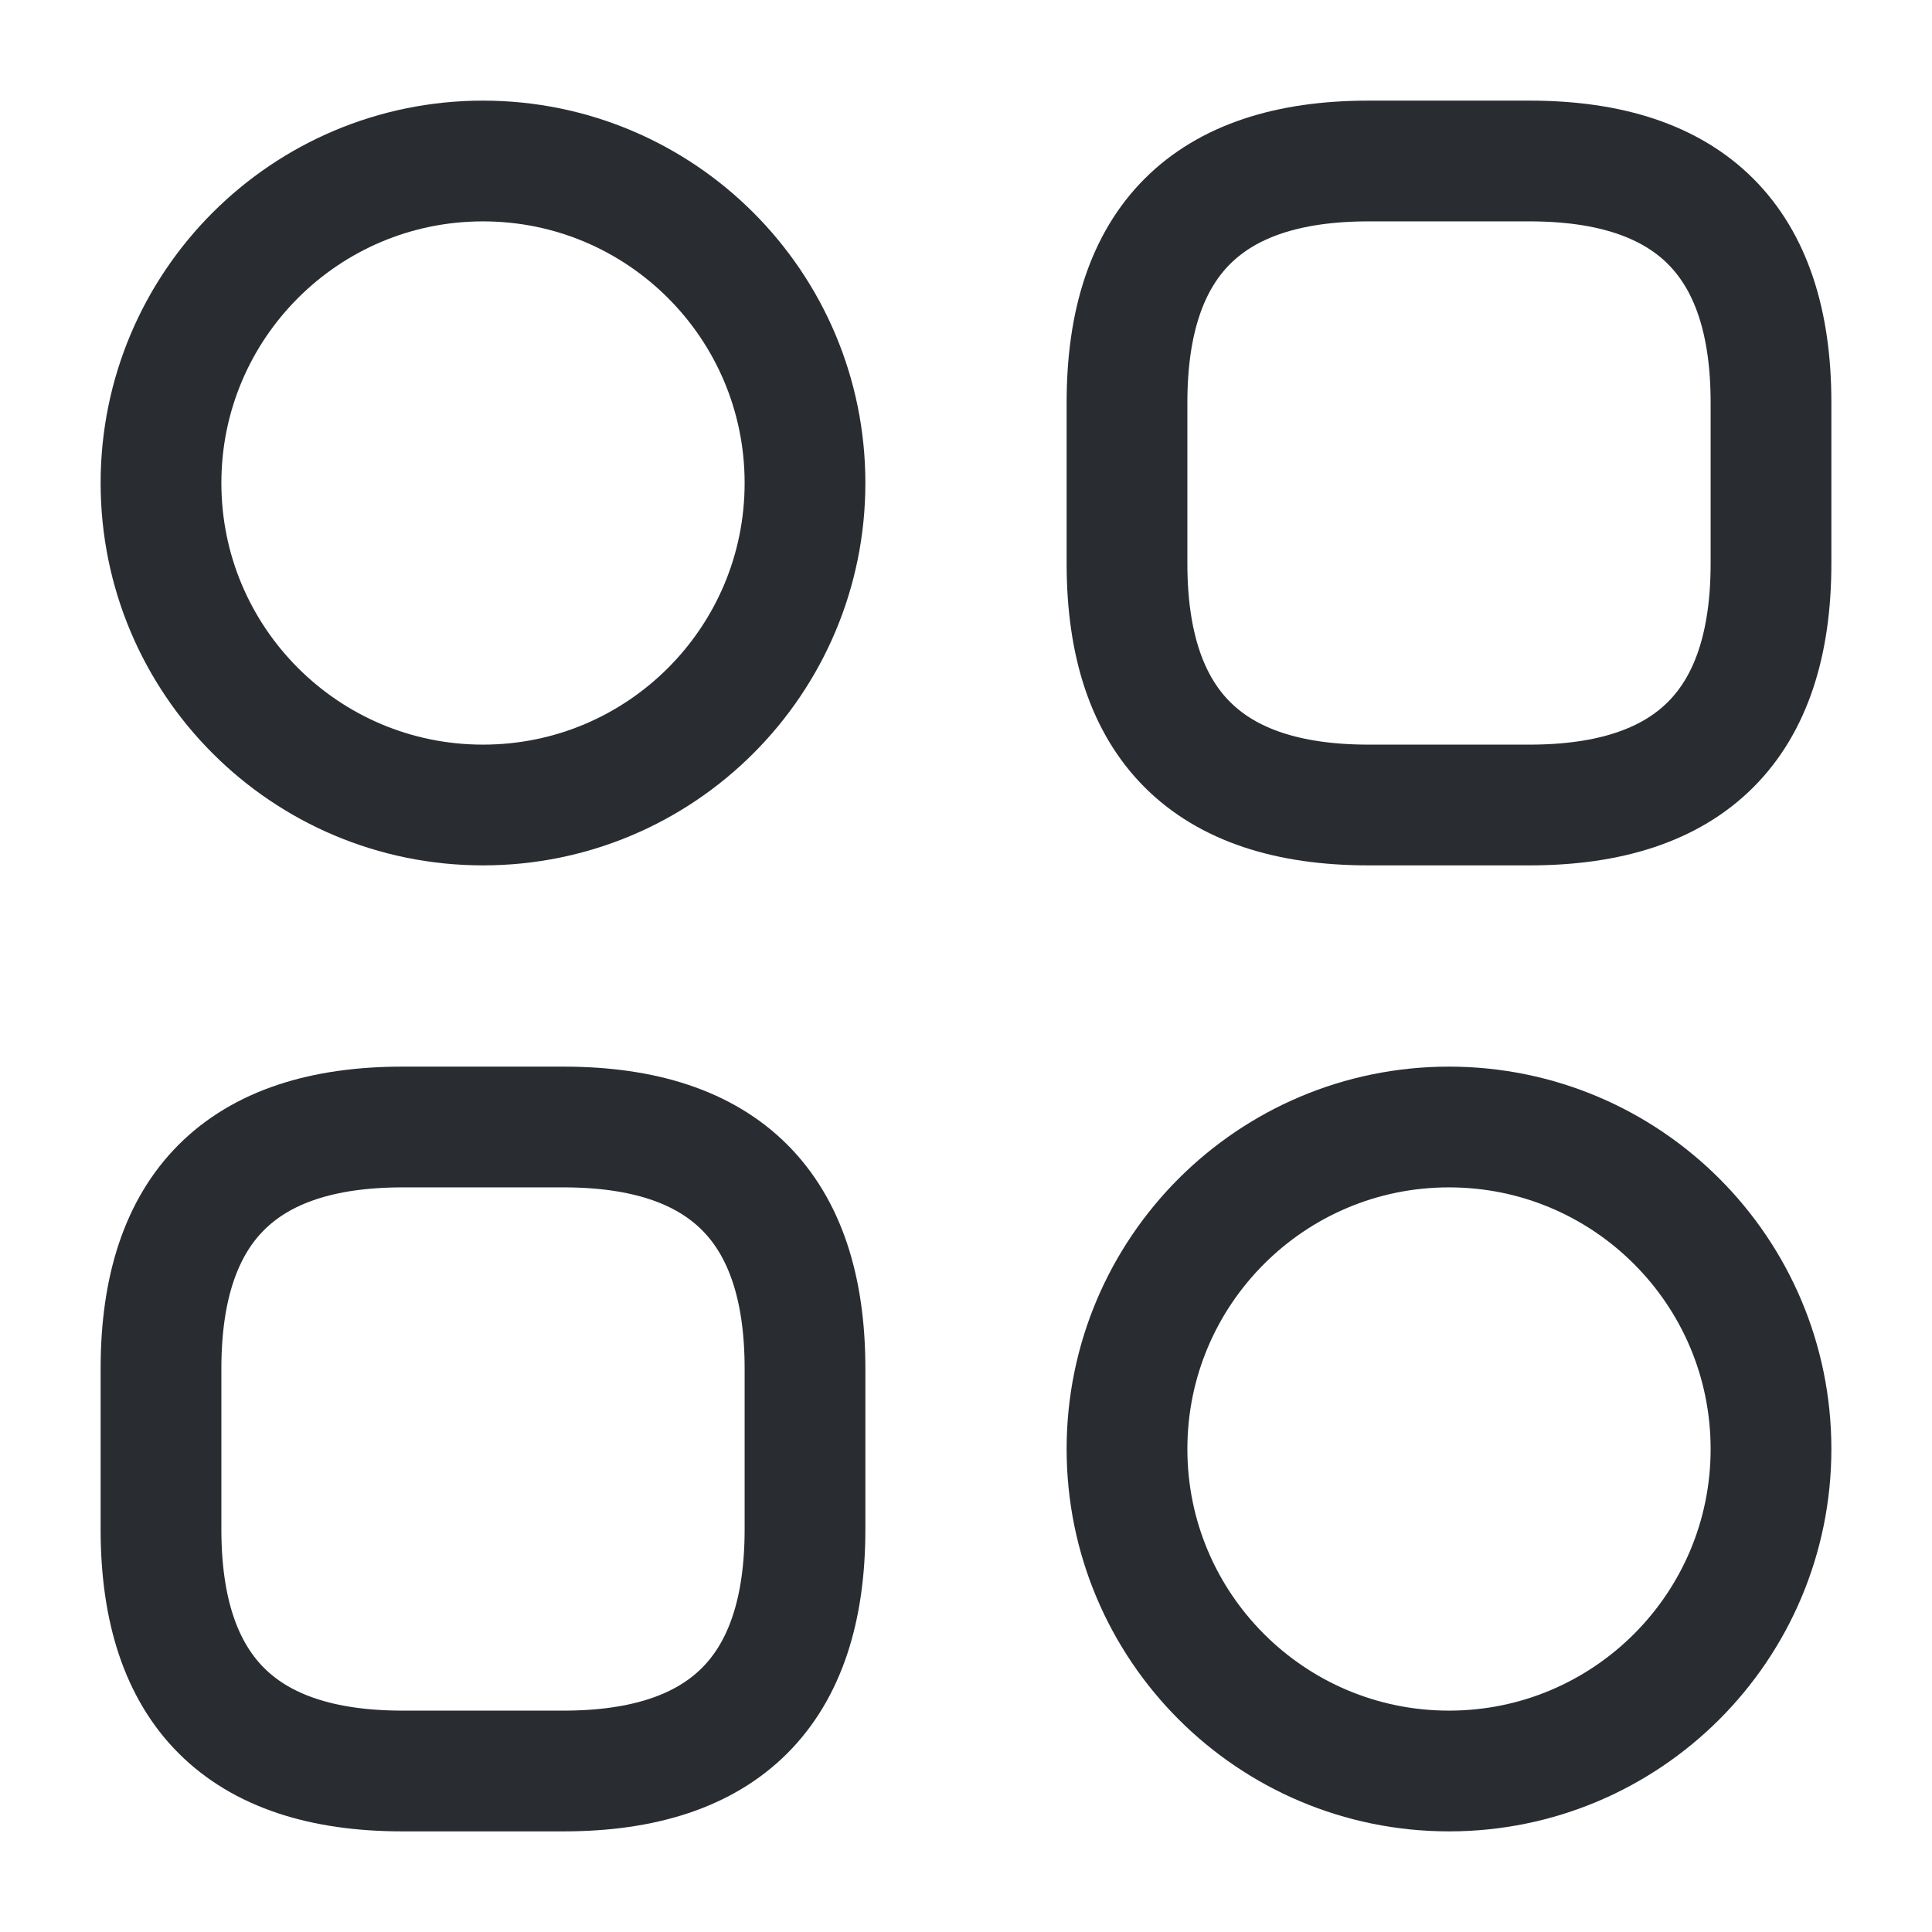
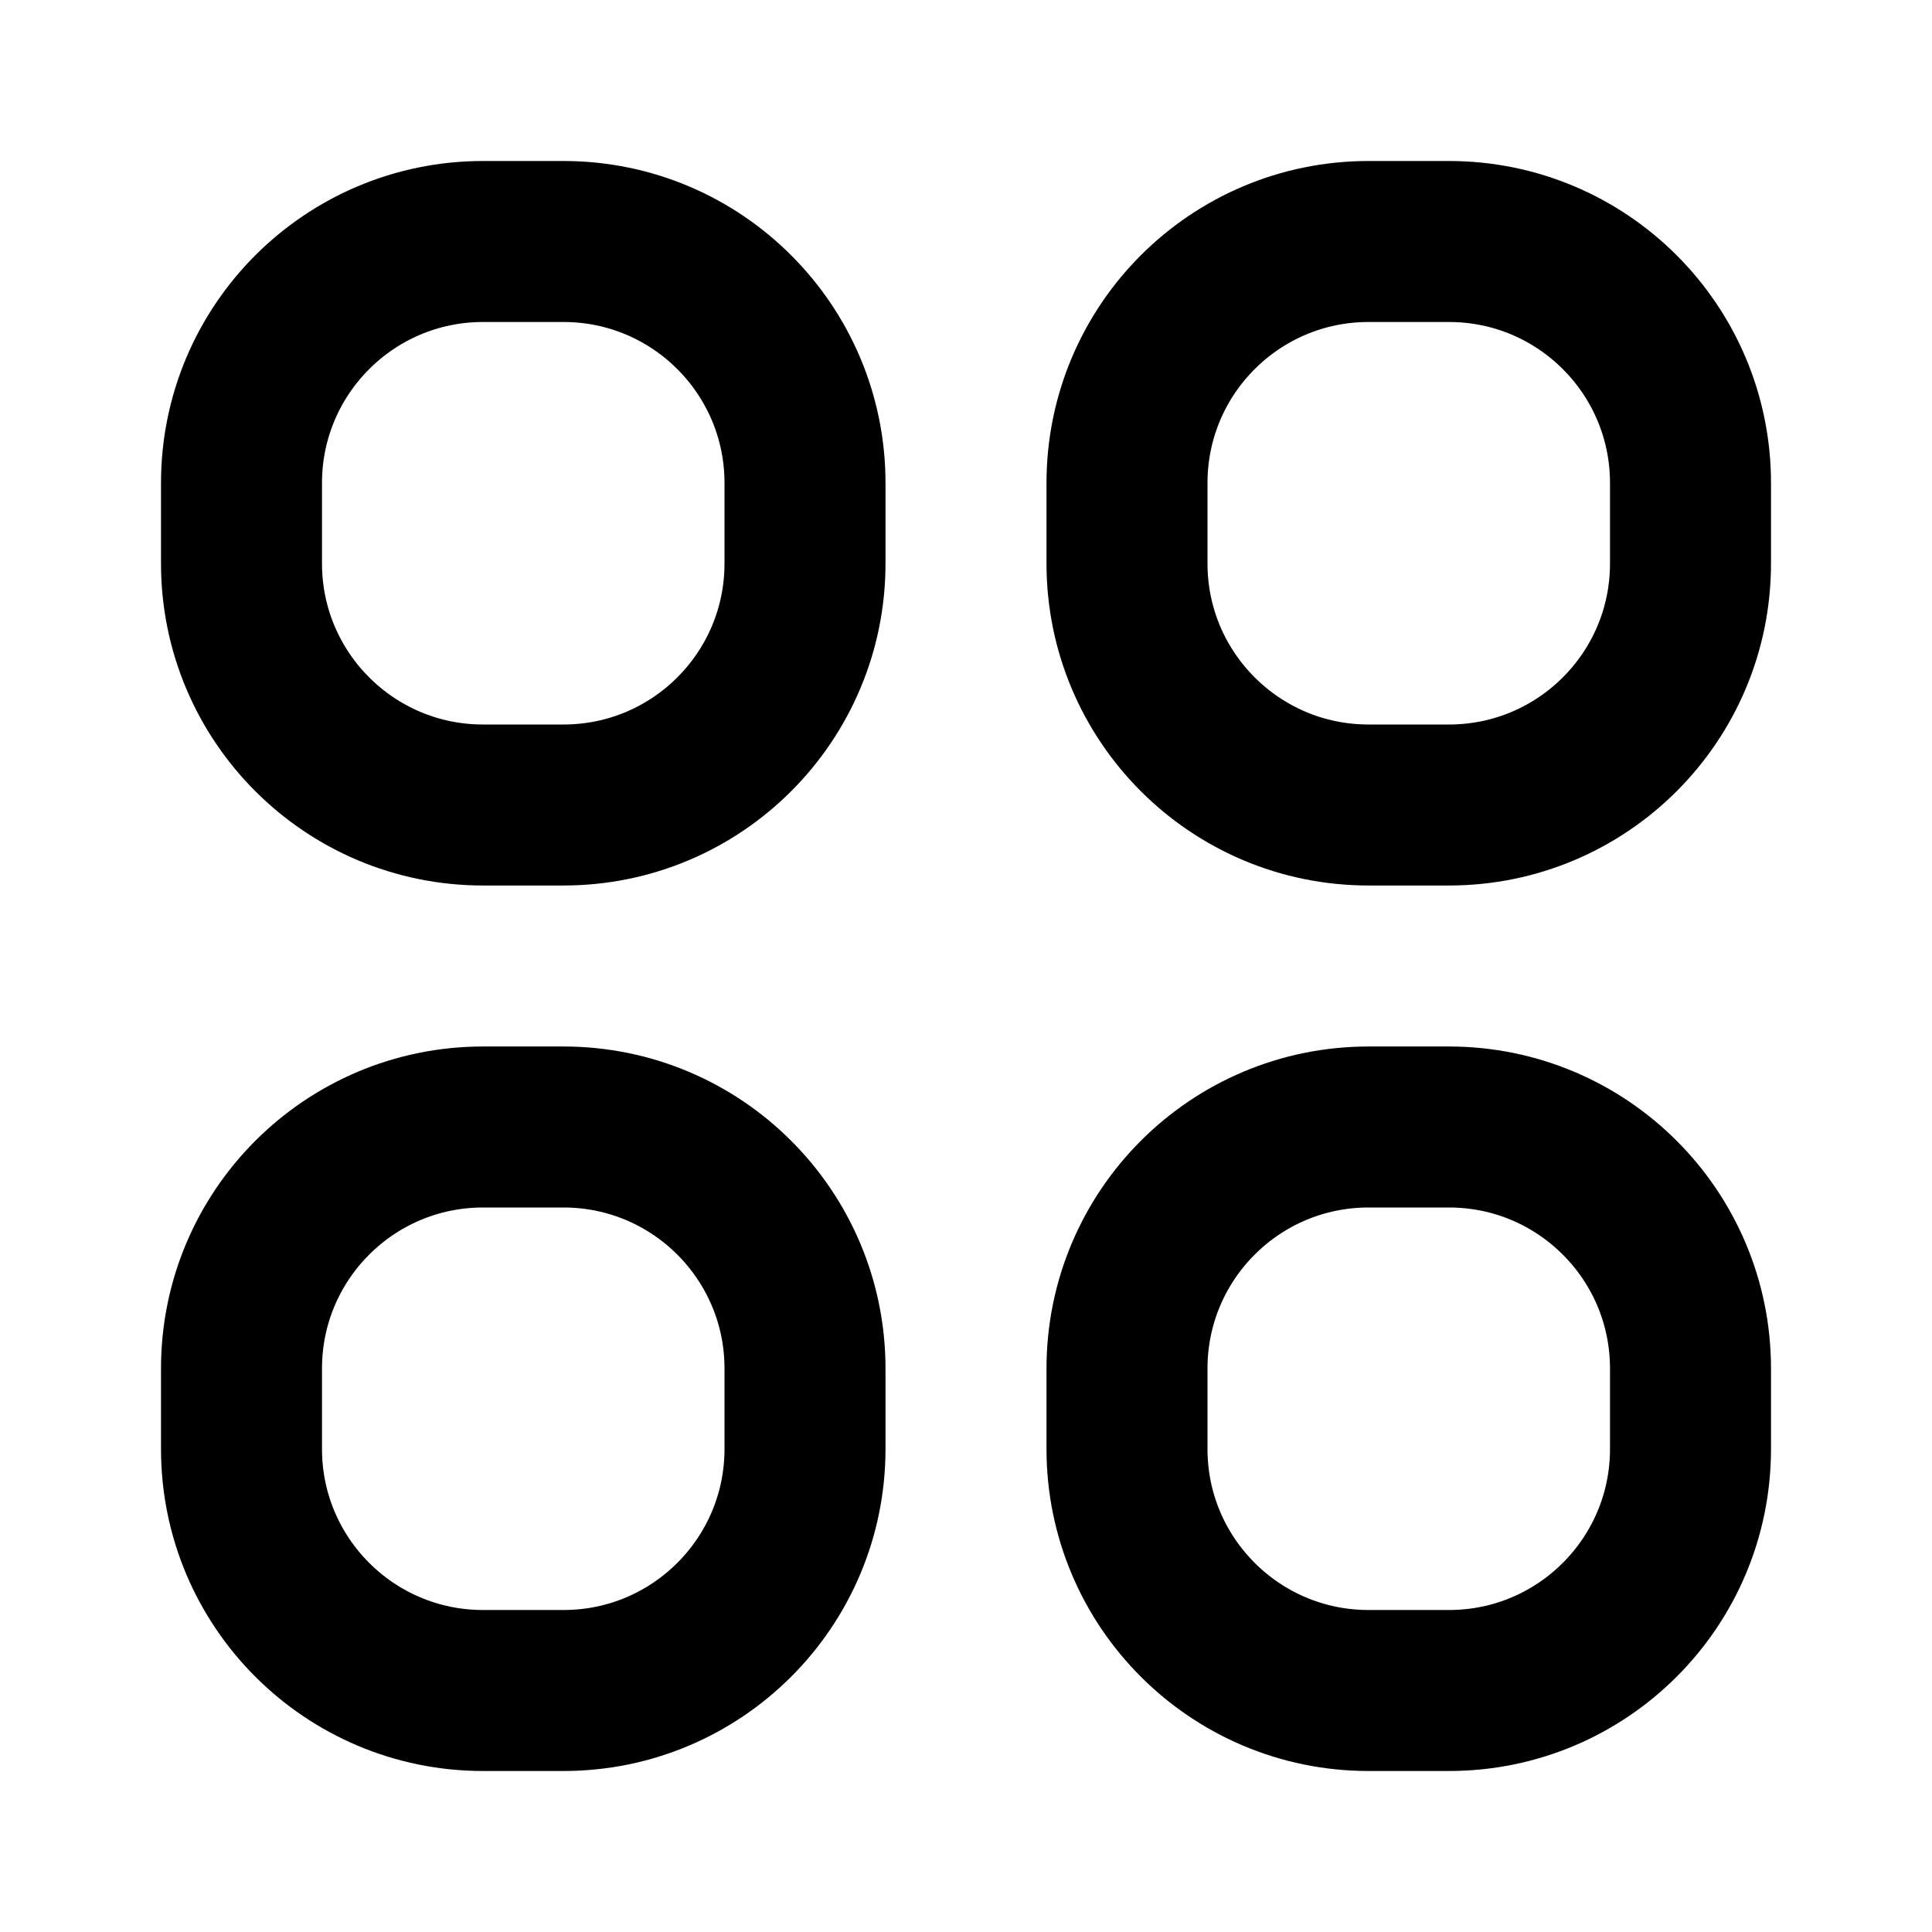
<svg xmlns="http://www.w3.org/2000/svg" width="800px" height="800px" viewBox="0 0 24 24" fill="none">
-   <path d="M17 10H19C21 10 22 9 22 7V5C22 3 21 2 19 2H17C15 2 14 3 14 5V7C14 9 15 10 17 10Z" stroke="#292D32" stroke-width="1.5" stroke-miterlimit="10" stroke-linecap="round" stroke-linejoin="round" />
-   <path d="M5 22H7C9 22 10 21 10 19V17C10 15 9 14 7 14H5C3 14 2 15 2 17V19C2 21 3 22 5 22Z" stroke="#292D32" stroke-width="1.5" stroke-miterlimit="10" stroke-linecap="round" stroke-linejoin="round" />
-   <path d="M6 10C8.209 10 10 8.209 10 6C10 3.791 8.209 2 6 2C3.791 2 2 3.791 2 6C2 8.209 3.791 10 6 10Z" stroke="#292D32" stroke-width="1.5" stroke-miterlimit="10" stroke-linecap="round" stroke-linejoin="round" />
-   <path d="M18 22C20.209 22 22 20.209 22 18C22 15.791 20.209 14 18 14C15.791 14 14 15.791 14 18C14 20.209 15.791 22 18 22Z" stroke="#292D32" stroke-width="1.5" stroke-miterlimit="10" stroke-linecap="round" stroke-linejoin="round" />
+   <path d="M3 6C3 4.343 4.343 3 6 3H7C8.657 3 10 4.343 10 6V7C10 8.657 8.657 10 7 10H6C4.343 10 3 8.657 3 7V6Z" stroke="#000000" stroke-width="2" />
+   <path d="M14 6C14 4.343 15.343 3 17 3H18C19.657 3 21 4.343 21 6V7C21 8.657 19.657 10 18 10H17C15.343 10 14 8.657 14 7V6Z" stroke="#000000" stroke-width="2" />
+   <path d="M14 17C14 15.343 15.343 14 17 14H18C19.657 14 21 15.343 21 17V18C21 19.657 19.657 21 18 21H17C15.343 21 14 19.657 14 18V17Z" stroke="#000000" stroke-width="2" />
+   <path d="M3 17C3 15.343 4.343 14 6 14H7C8.657 14 10 15.343 10 17V18C10 19.657 8.657 21 7 21H6C4.343 21 3 19.657 3 18V17Z" stroke="#000000" stroke-width="2" />
</svg>
